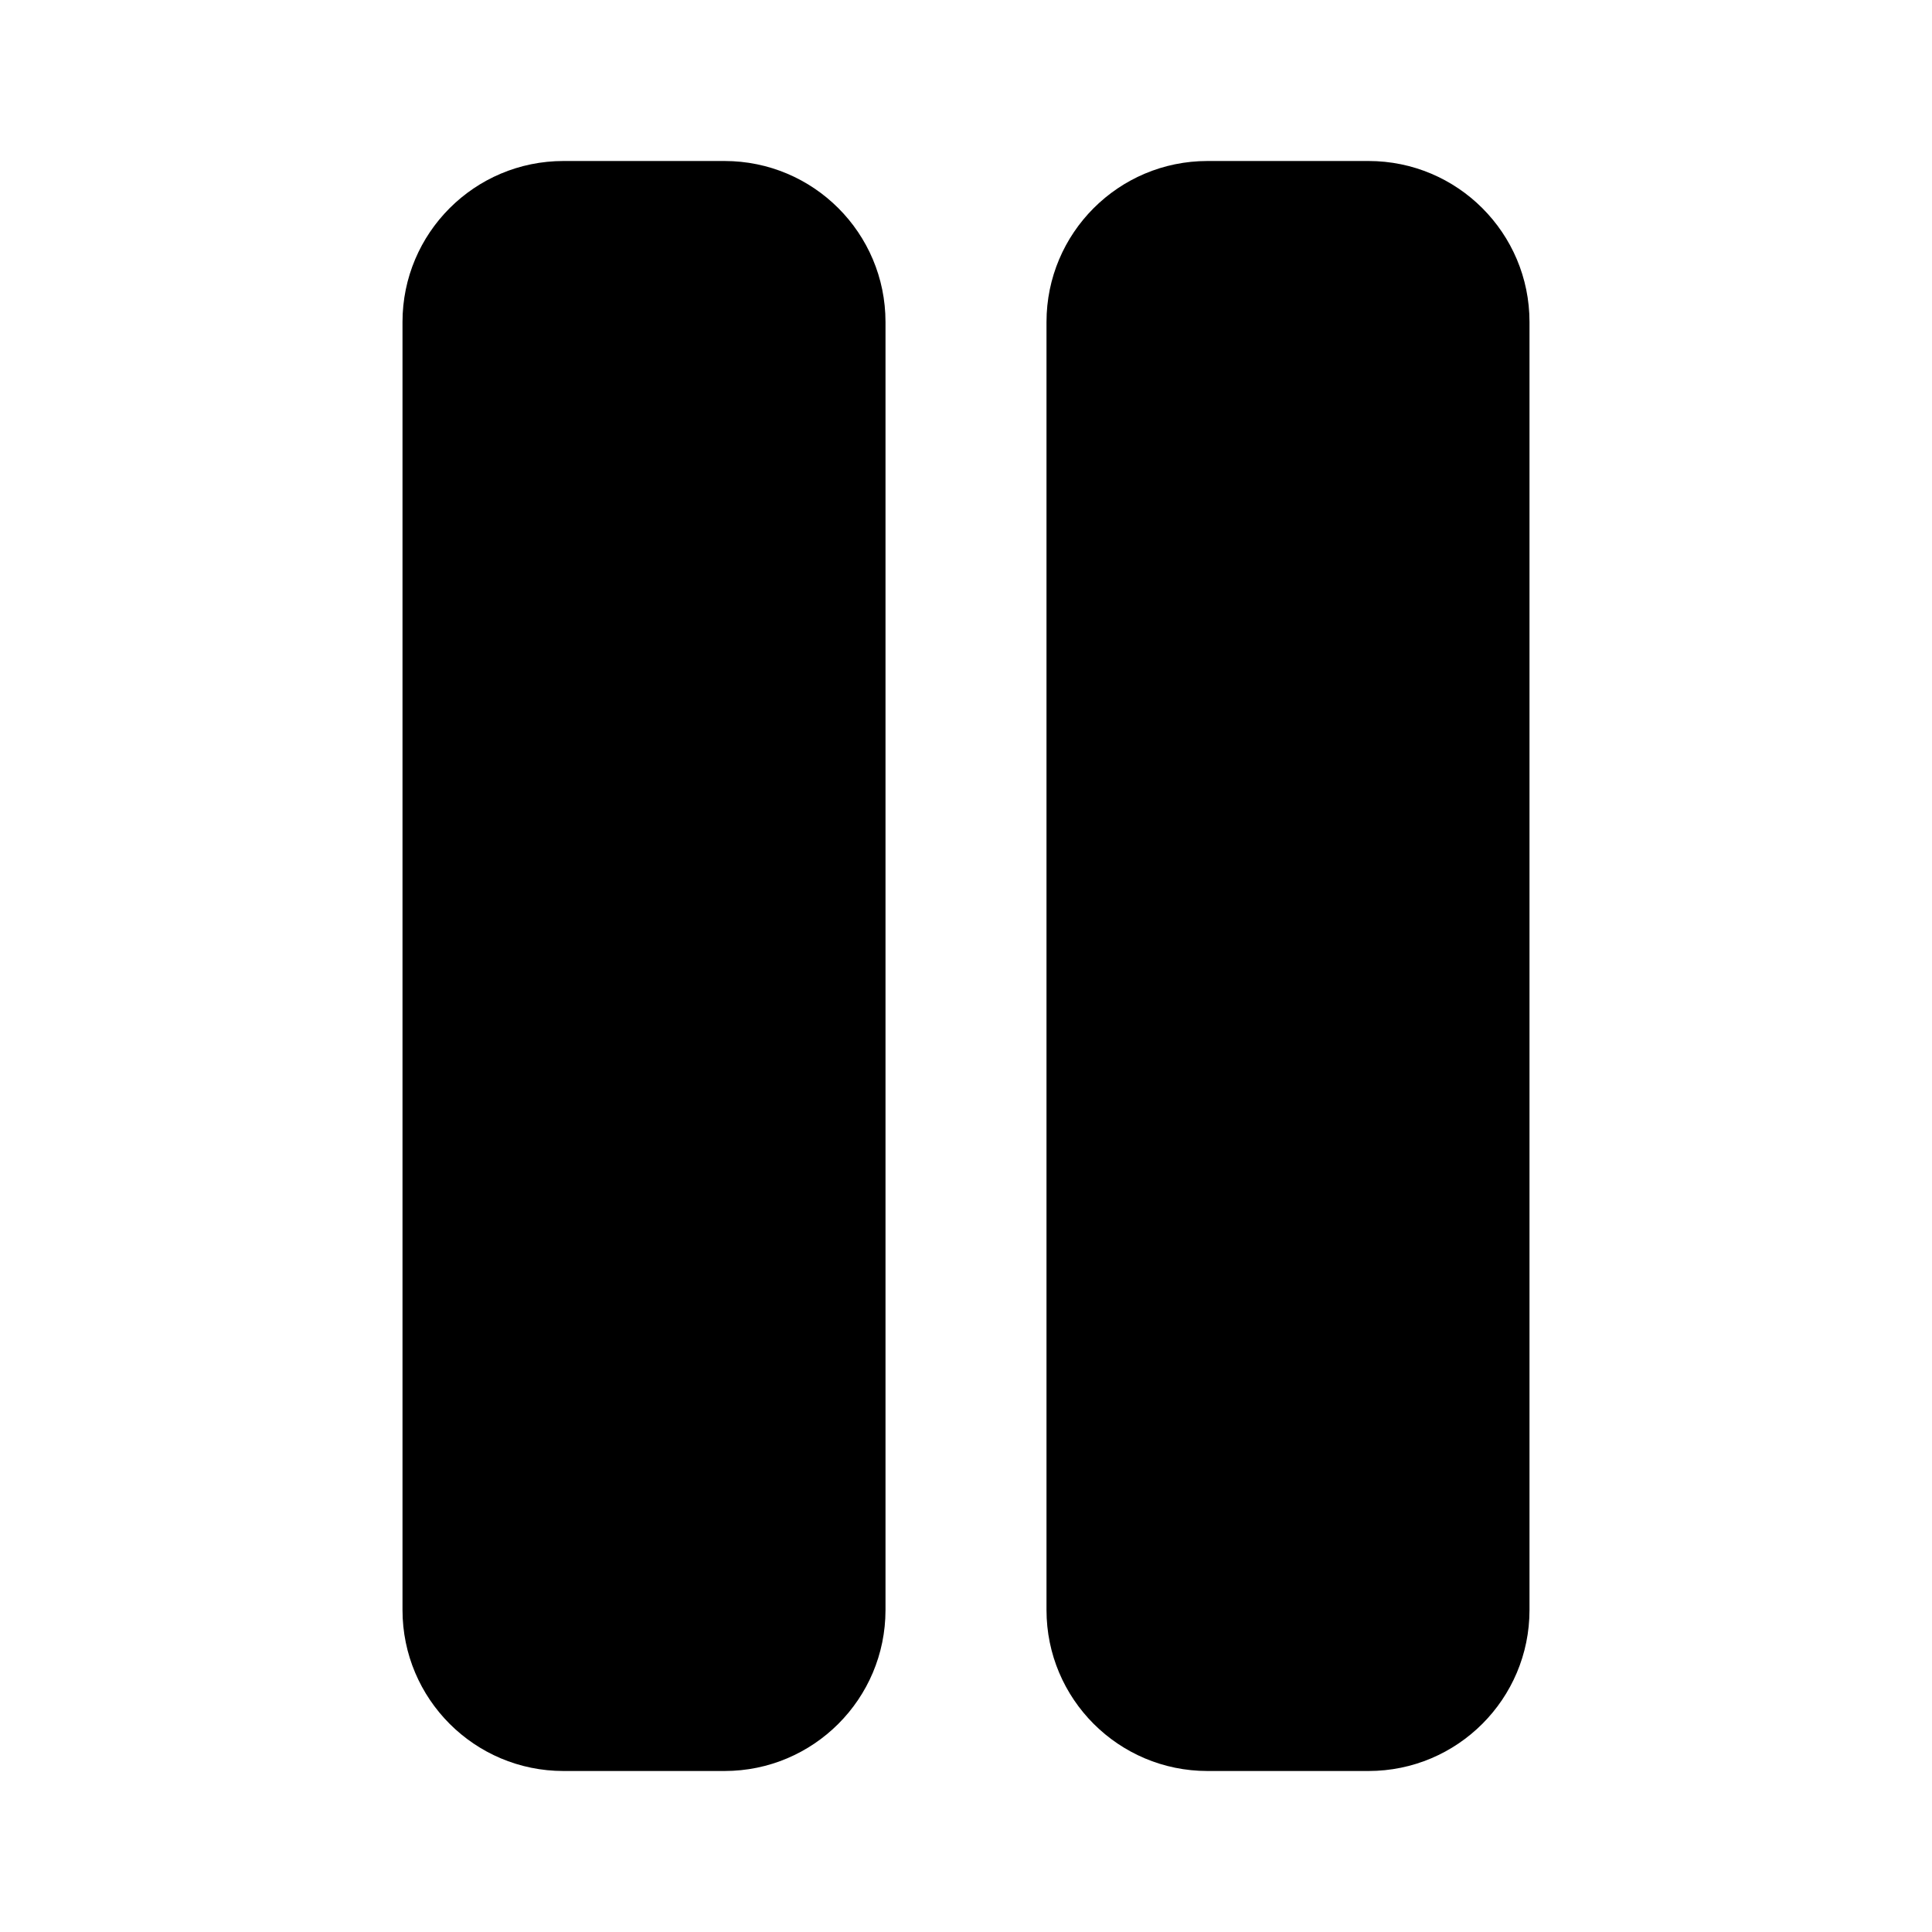
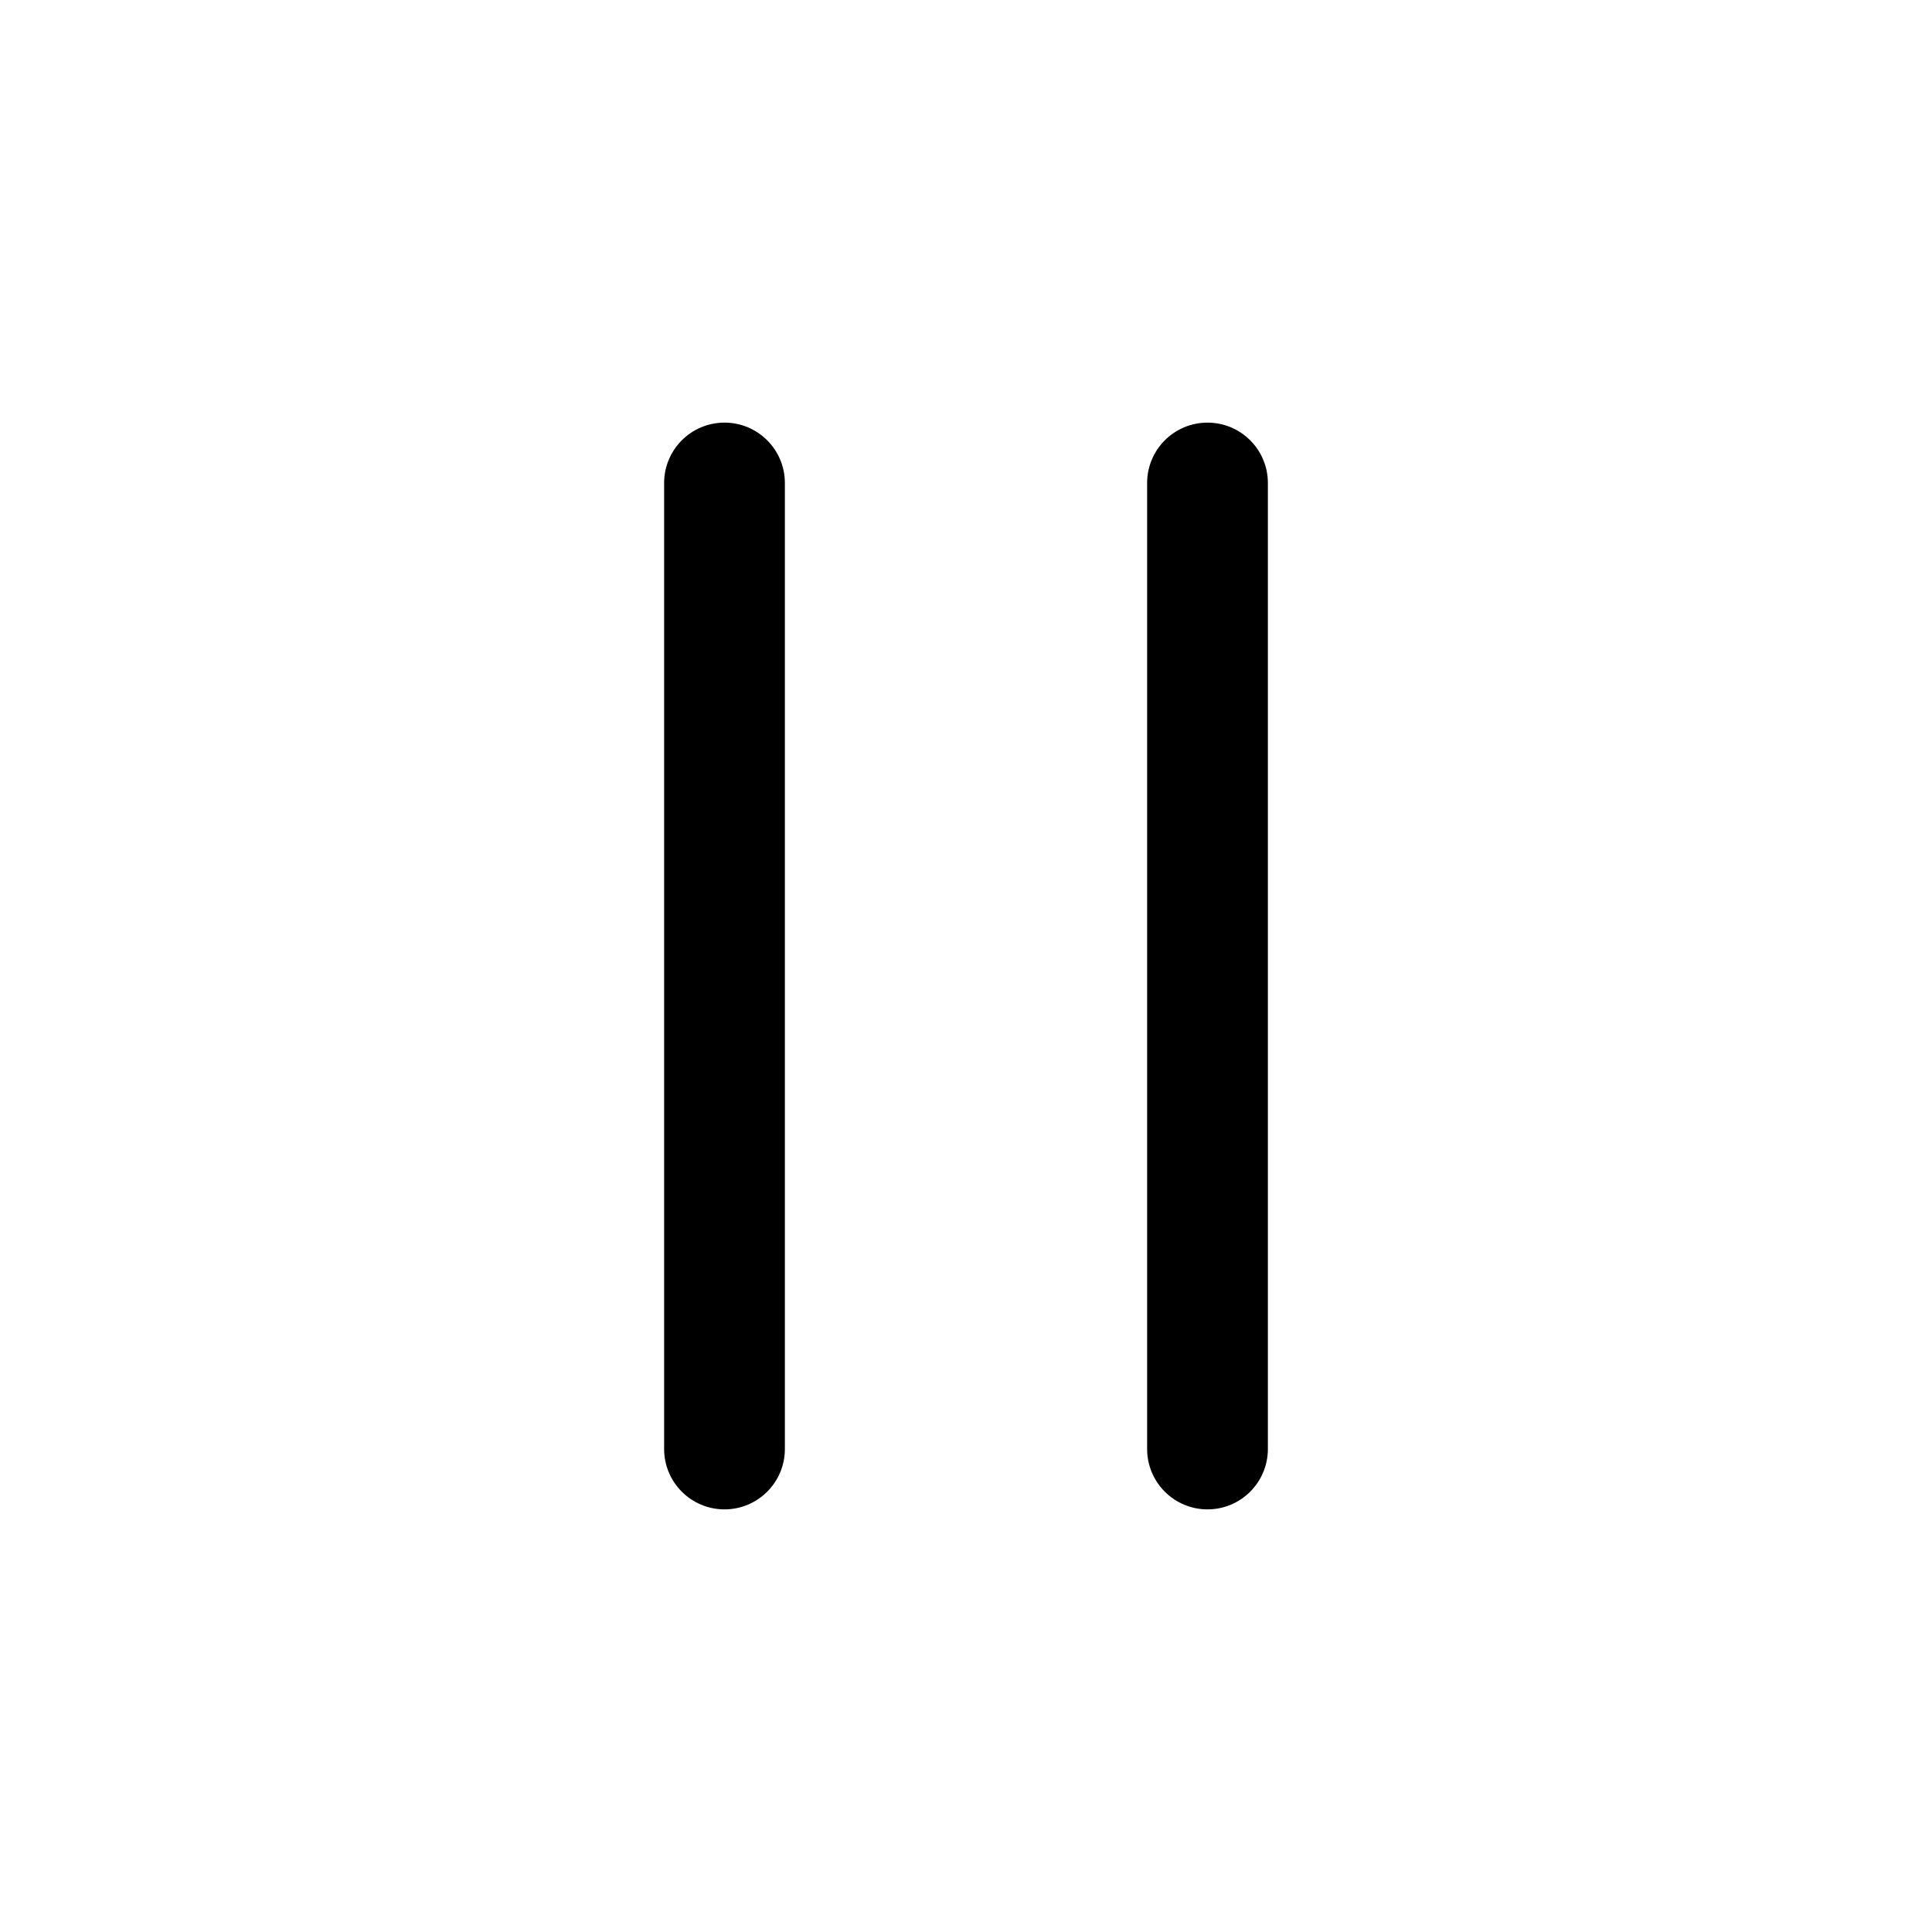
- <svg xmlns="http://www.w3.org/2000/svg" fill="#000000" width="800px" height="800px" viewBox="0 0 24 24" id="pause" data-name="Flat Color" class="icon flat-color">
-   <path id="primary" d="M19,4V20a2,2,0,0,1-2,2H15a2,2,0,0,1-2-2V4a2,2,0,0,1,2-2h2A2,2,0,0,1,19,4ZM9,2H7A2,2,0,0,0,5,4V20a2,2,0,0,0,2,2H9a2,2,0,0,0,2-2V4A2,2,0,0,0,9,2Z" style="fill: rgb(0, 0, 0);" />
+ <svg xmlns="http://www.w3.org/2000/svg" width="16" height="16" viewBox="0 0 16 16">
+   <path fill="currentColor" d="M6 3.5a.5.5 0 0 1 .5.5v8a.5.5 0 0 1-1 0V4a.5.5 0 0 1 .5-.5m4 0a.5.5 0 0 1 .5.5v8a.5.5 0 0 1-1 0V4a.5.5 0 0 1 .5-.5" />
</svg>
